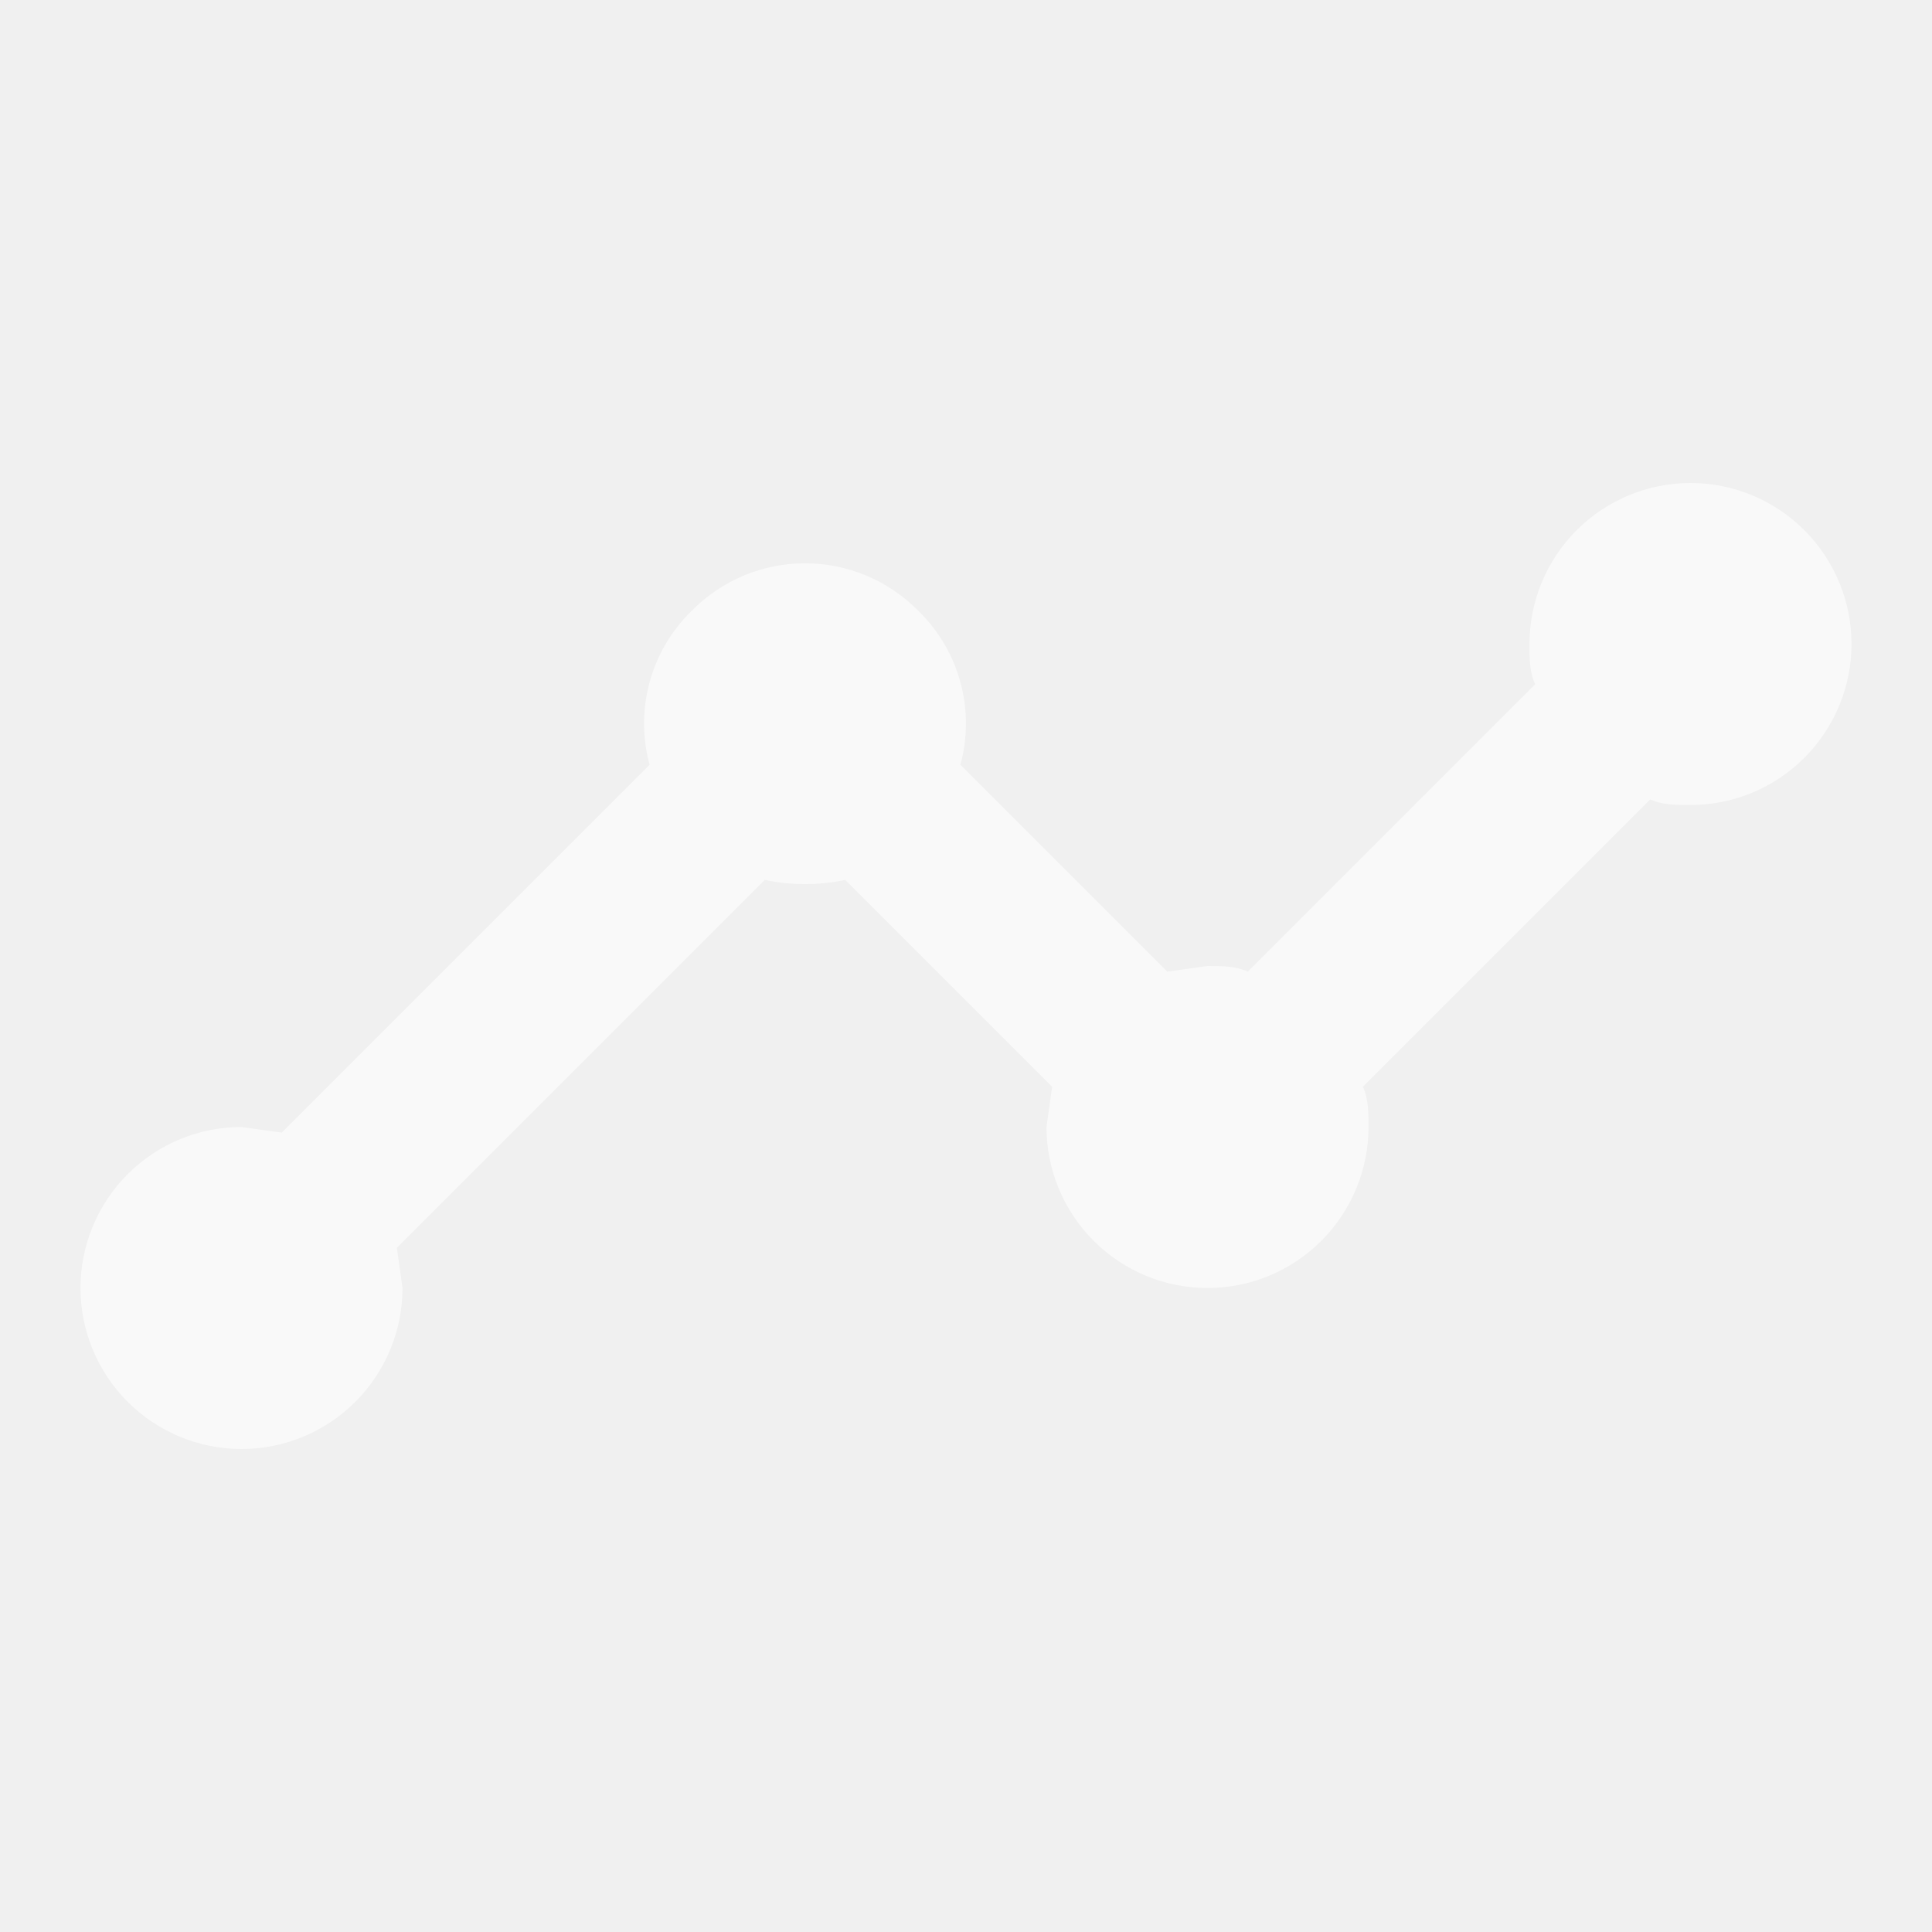
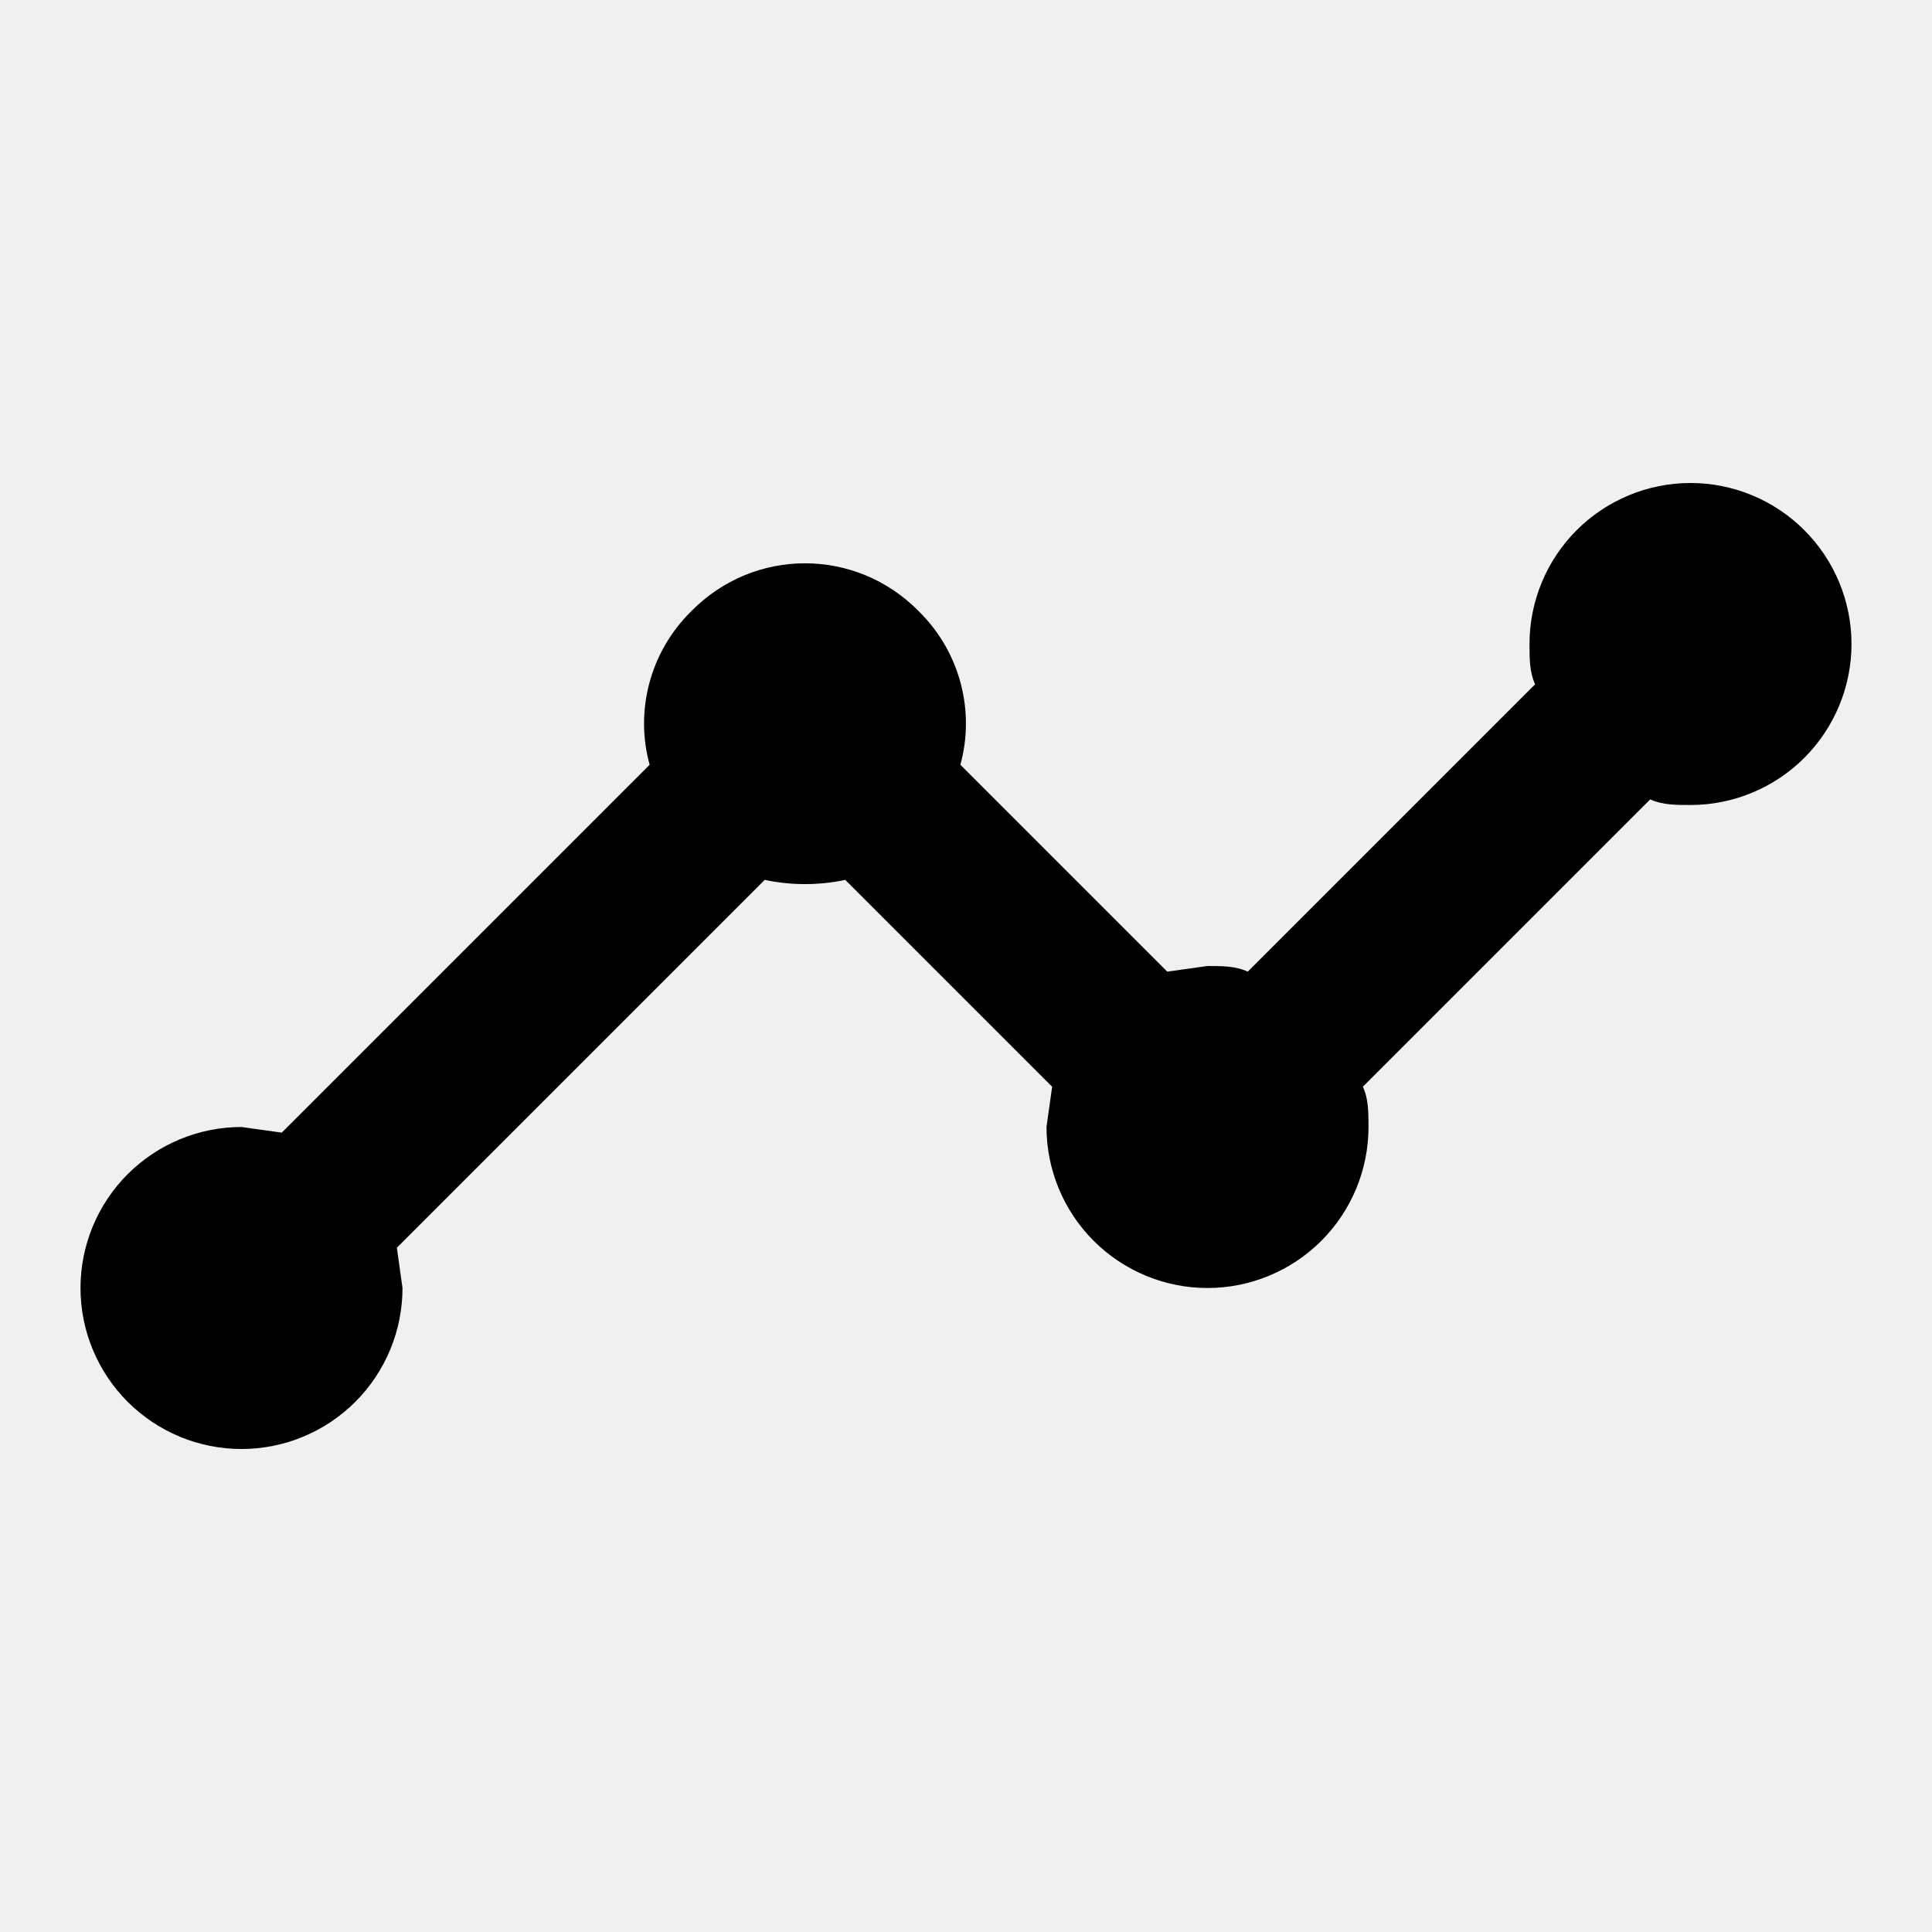
- <svg xmlns="http://www.w3.org/2000/svg" width="24" height="24" viewBox="0 0 24 24" fill="none">
-   <path d="M3 14L3.5 14.07L8.07 9.5C7.89 8.85 8.06 8.11 8.59 7.59C9.37 6.8 10.63 6.8 11.41 7.59C11.94 8.11 12.11 8.85 11.93 9.5L14.5 12.07L15 12C15.18 12 15.35 12 15.5 12.07L19.07 8.5C19 8.35 19 8.18 19 8C19 7.47 19.211 6.961 19.586 6.586C19.961 6.211 20.47 6 21 6C21.53 6 22.039 6.211 22.414 6.586C22.789 6.961 23 7.47 23 8C23 8.53 22.789 9.039 22.414 9.414C22.039 9.789 21.53 10 21 10C20.82 10 20.65 10 20.5 9.93L16.93 13.5C17 13.65 17 13.82 17 14C17 14.53 16.789 15.039 16.414 15.414C16.039 15.789 15.53 16 15 16C14.47 16 13.961 15.789 13.586 15.414C13.211 15.039 13 14.53 13 14L13.07 13.5L10.5 10.93C10.18 11 9.82 11 9.5 10.93L4.93 15.5L5 16C5 16.53 4.789 17.039 4.414 17.414C4.039 17.789 3.53 18 3 18C2.47 18 1.961 17.789 1.586 17.414C1.211 17.039 1 16.53 1 16C1 15.47 1.211 14.961 1.586 14.586C1.961 14.211 2.47 14 3 14Z" fill="white" fill-opacity="0.6" />
+ <svg xmlns="http://www.w3.org/2000/svg" width="24" height="24" viewBox="0 0 24 24" fill="current">
+   <path d="M3 14L3.5 14.07L8.07 9.5C7.89 8.85 8.06 8.11 8.59 7.59C9.37 6.8 10.63 6.8 11.41 7.59C11.94 8.11 12.11 8.85 11.93 9.5L14.5 12.07L15 12C15.18 12 15.35 12 15.5 12.07L19.07 8.5C19 8.35 19 8.18 19 8C19 7.47 19.211 6.961 19.586 6.586C19.961 6.211 20.47 6 21 6C21.53 6 22.039 6.211 22.414 6.586C22.789 6.961 23 7.47 23 8C23 8.53 22.789 9.039 22.414 9.414C22.039 9.789 21.53 10 21 10C20.82 10 20.65 10 20.5 9.93L16.93 13.5C17 13.65 17 13.82 17 14C17 14.53 16.789 15.039 16.414 15.414C16.039 15.789 15.53 16 15 16C14.47 16 13.961 15.789 13.586 15.414C13.211 15.039 13 14.53 13 14L13.07 13.5L10.5 10.93C10.18 11 9.82 11 9.5 10.93L4.93 15.5L5 16C5 16.53 4.789 17.039 4.414 17.414C4.039 17.789 3.53 18 3 18C2.47 18 1.961 17.789 1.586 17.414C1.211 17.039 1 16.53 1 16C1 15.47 1.211 14.961 1.586 14.586C1.961 14.211 2.47 14 3 14Z" fill="current" fill-opacity="current" />
</svg>
